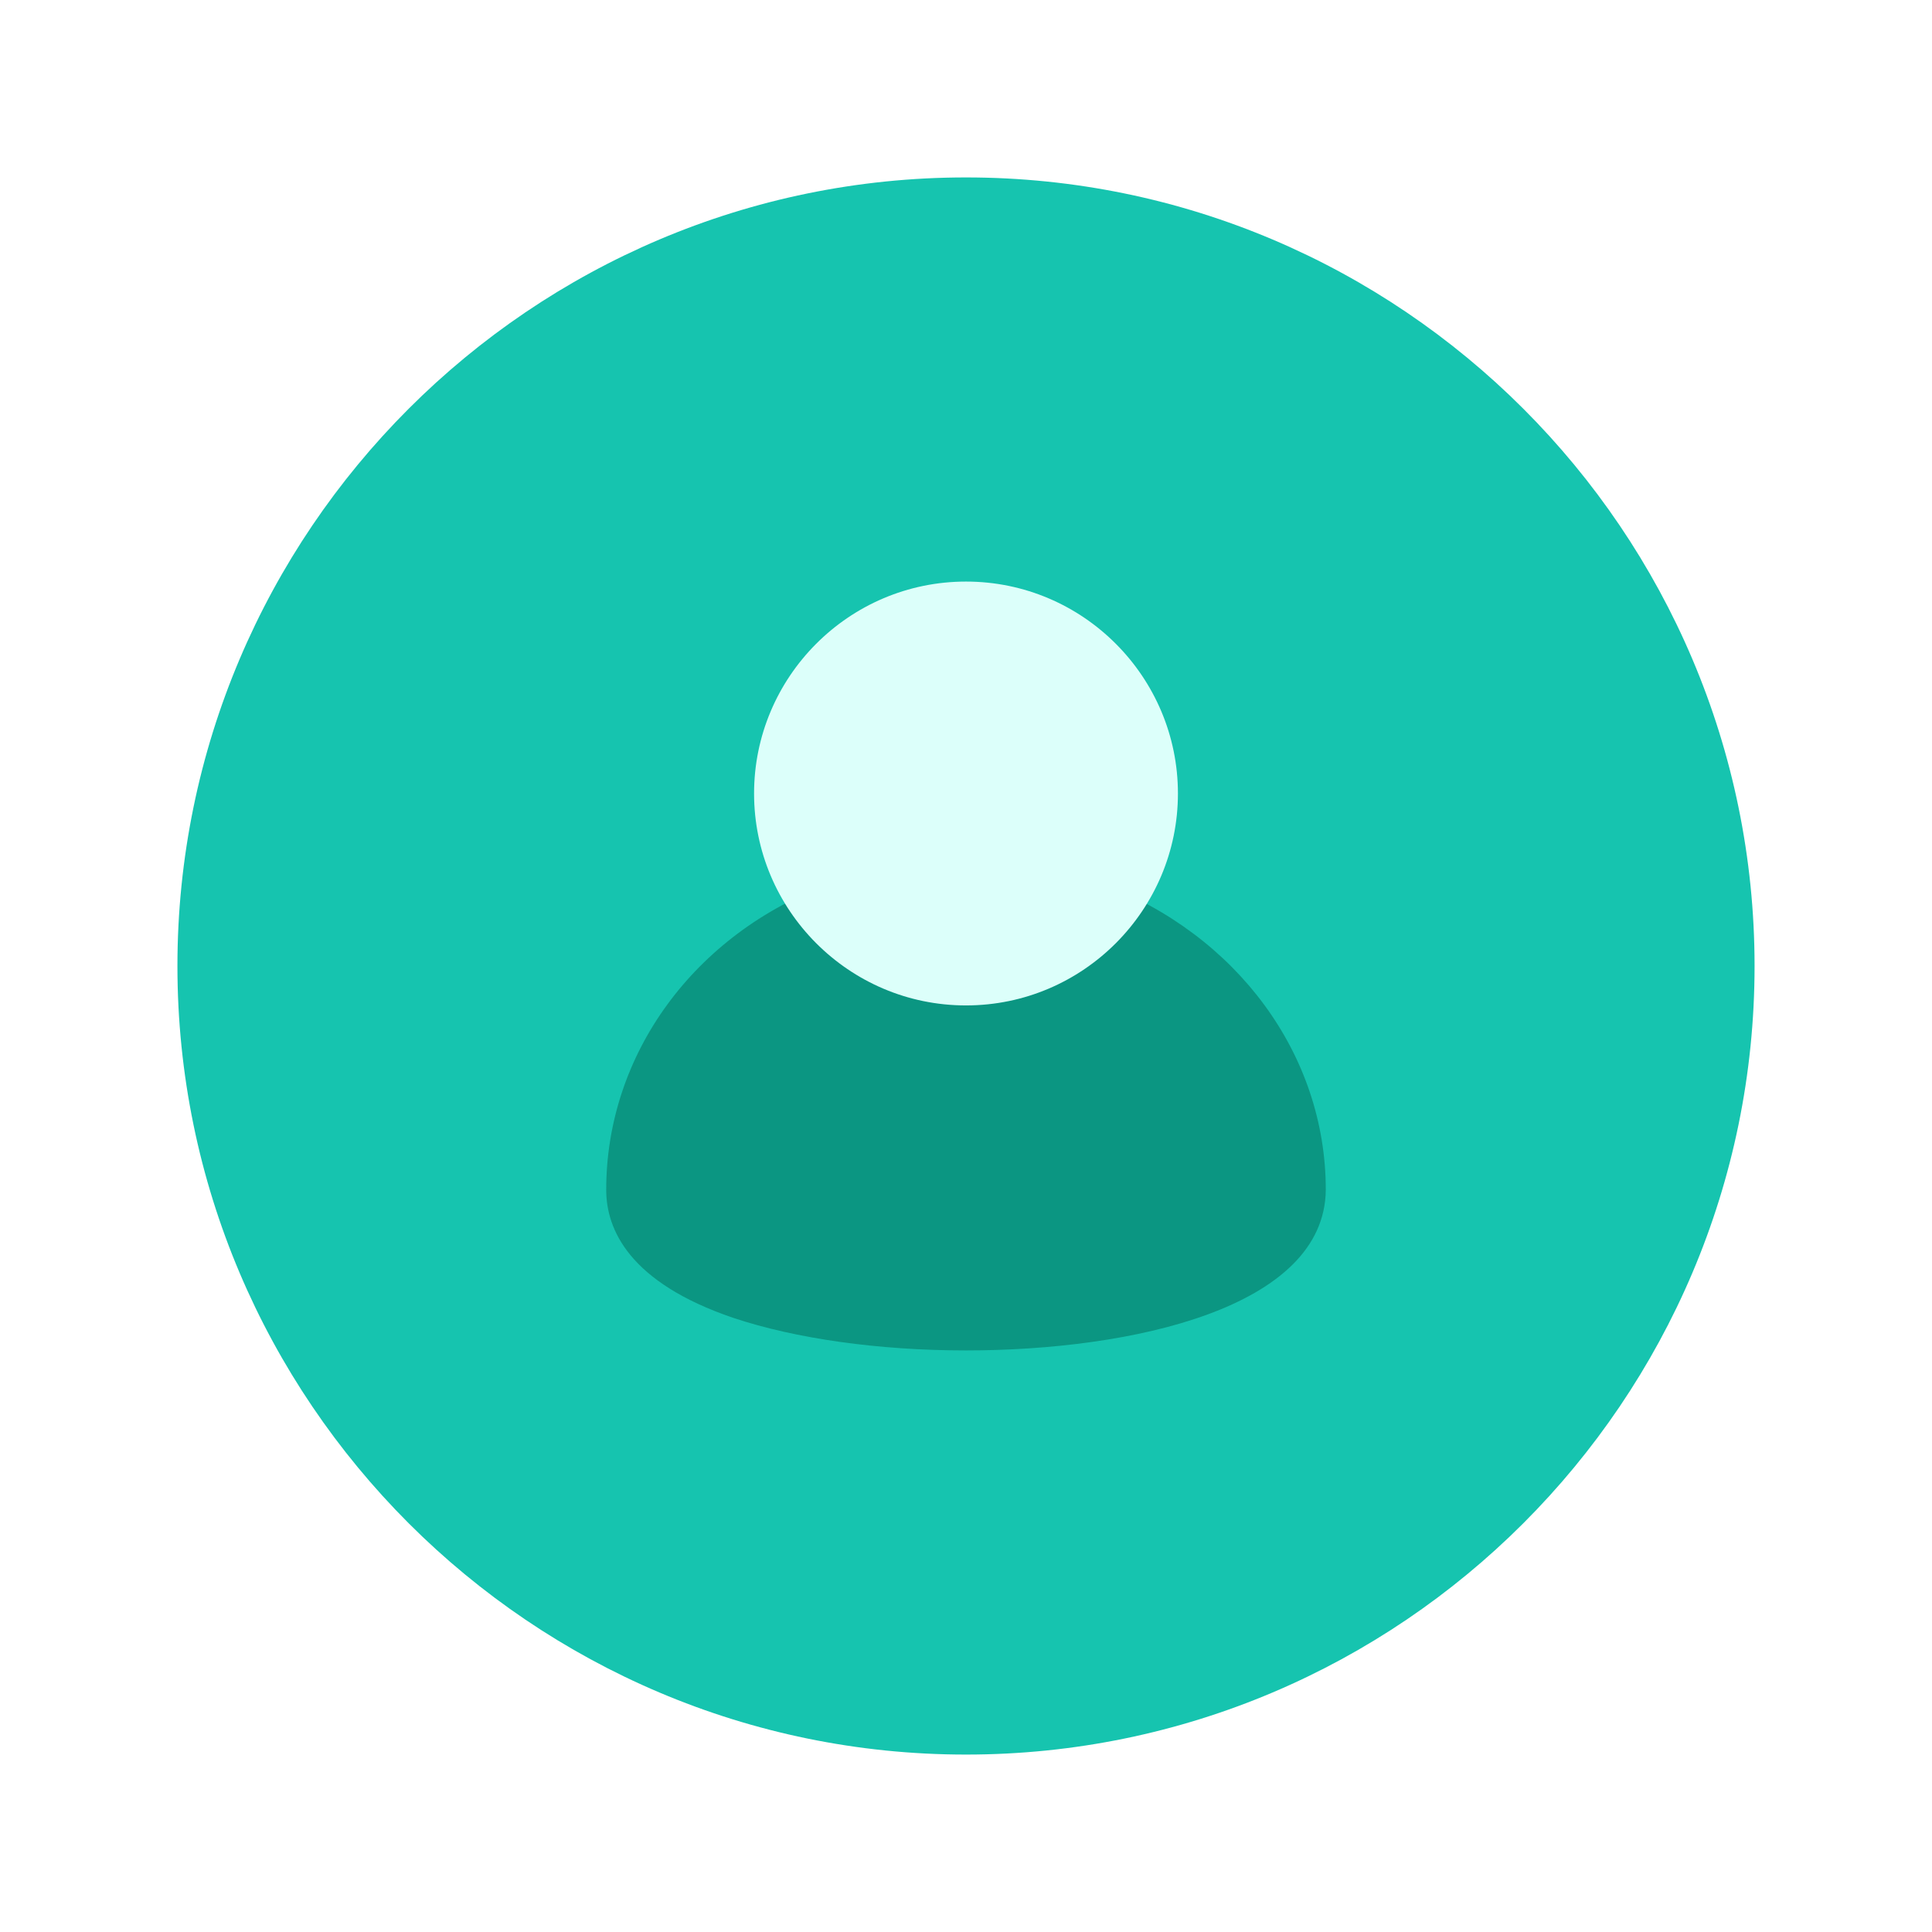
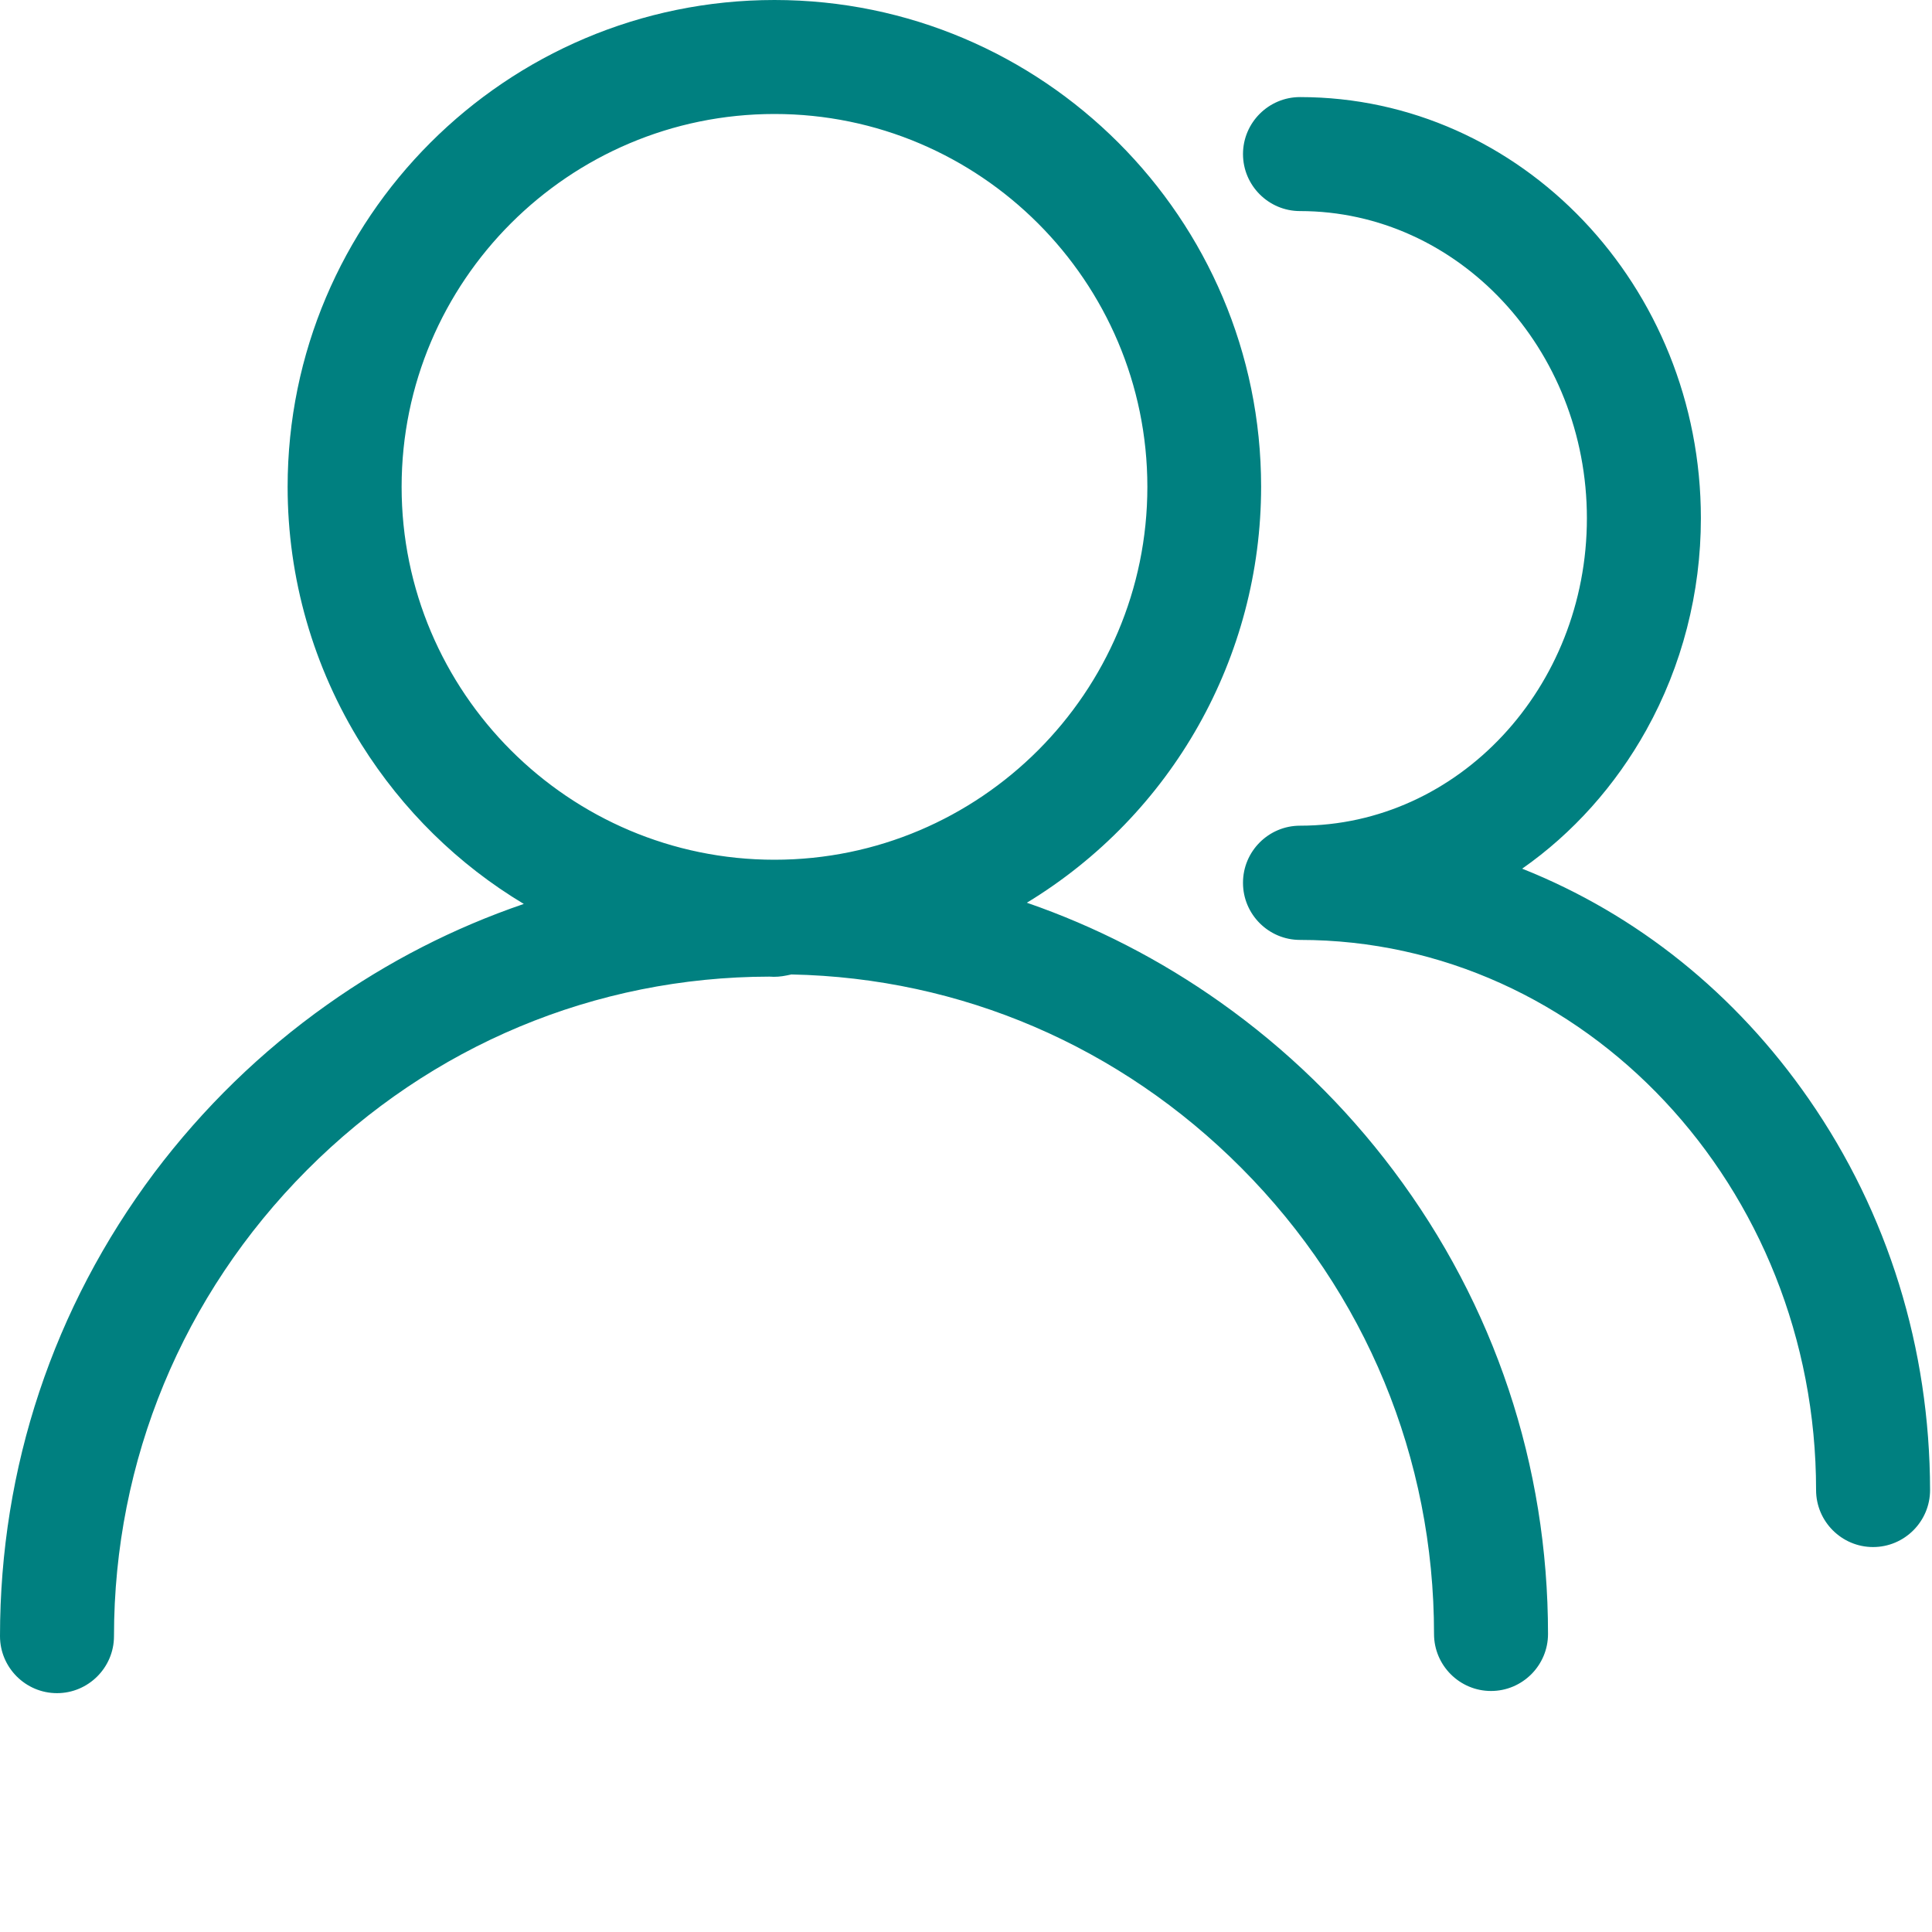
- <svg xmlns="http://www.w3.org/2000/svg" t="1590145820015" class="icon" viewBox="0 0 1024 1024" version="1.1" p-id="8233" width="32" height="32">
+ <svg xmlns="http://www.w3.org/2000/svg" t="1590213622668" class="icon" viewBox="0 0 1024 1024" version="1.1" p-id="14427" width="32" height="32">
  <defs>
    <style type="text/css" />
  </defs>
-   <path d="M512 929.959c-230.4 0-417.959-187.559-417.959-417.959s187.559-417.959 417.959-417.959 417.959 187.559 417.959 417.959-187.559 417.959-417.959 417.959z" fill="#16C4AF" p-id="8234" />
-   <path d="M512 715.755c-46.498 0-90.384-6.269-123.298-17.241-55.38-18.808-67.396-47.02-67.396-67.918 0-71.576 46.498-135.837 119.118-162.482 7.837-3.135 16.718-1.045 22.465 5.224 13.061 14.106 30.824 21.943 49.11 21.943s35.527-7.837 49.11-21.943c5.747-6.269 14.629-8.359 22.465-5.224 72.098 27.167 119.118 90.906 119.118 162.482-0.522 62.694-102.922 85.159-190.694 85.159z" fill="#0B9682" p-id="8235" />
-   <path d="M512 532.898c-62.171 0-112.327-50.678-112.327-112.327S449.829 308.245 512 308.245s112.327 50.678 112.327 112.327S574.171 532.898 512 532.898z" fill="#DCFFFA" p-id="8236" />
+   <path d="M958.72 582.528c-38.784-55.936-91.136-97.92-151.936-122.112 26.88-18.816 49.408-44.032 65.792-73.472 18.944-34.048 28.928-72.832 28.928-112.256 0-123.136-95.36-223.232-212.48-223.232-16.64 0-30.208 13.568-30.208 30.208 0 16.64 13.568 30.208 30.208 30.208 83.84 0 152.064 73.088 152.064 162.816 0 89.856-68.224 162.944-152.064 162.944-16.64 0-30.208 13.568-30.208 30.208l0 0.128c0 16.64 13.568 30.208 30.208 30.208 150.784 0 273.536 130.816 273.536 291.584 0 16.64 13.568 30.208 30.208 30.208 16.64 0 30.208-13.568 30.208-30.208C1022.848 714.624 1000.704 643.072 958.72 582.528L958.72 582.528zM646.784 531.2c-31.616-22.4-66.176-40.192-102.528-52.736 76.928-46.72 124.16-130.048 124.16-220.544C668.416 115.712 552.704 0 410.496 0 268.16 0 152.448 115.712 152.448 258.048c0 48.384 13.568 95.616 39.168 136.576 21.76 34.688 51.2 63.616 86.016 84.48-37.12 12.672-72.064 30.592-104.192 53.376-35.072 24.832-65.792 54.784-91.648 89.088C28.288 692.992 0 777.856 0 867.2c0 16.64 13.568 30.208 30.208 30.208 16.64 0 30.208-13.568 30.208-30.208 0-93.056 36.352-180.864 102.272-247.04 65.792-66.048 152.832-102.4 245.12-102.528 3.072 0.256 6.144 0 9.216-0.64l2.432-0.512c89.856 1.792 174.208 38.016 238.464 102.528 65.92 66.176 102.144 153.856 102.144 247.04 0 16.64 13.568 30.208 30.208 30.208 16.64 0 30.208-13.568 30.208-30.208 0-89.344-28.288-174.208-81.92-245.632C712.704 585.984 681.856 556.032 646.784 531.2L646.784 531.2zM410.496 60.416c108.928 0 197.632 88.704 197.632 197.632 0 108.928-88.704 197.632-197.632 197.632-108.928 0-197.632-88.704-197.632-197.632C212.864 148.992 301.568 60.416 410.496 60.416L410.496 60.416z" p-id="14428" fill="#008080" />
</svg>
